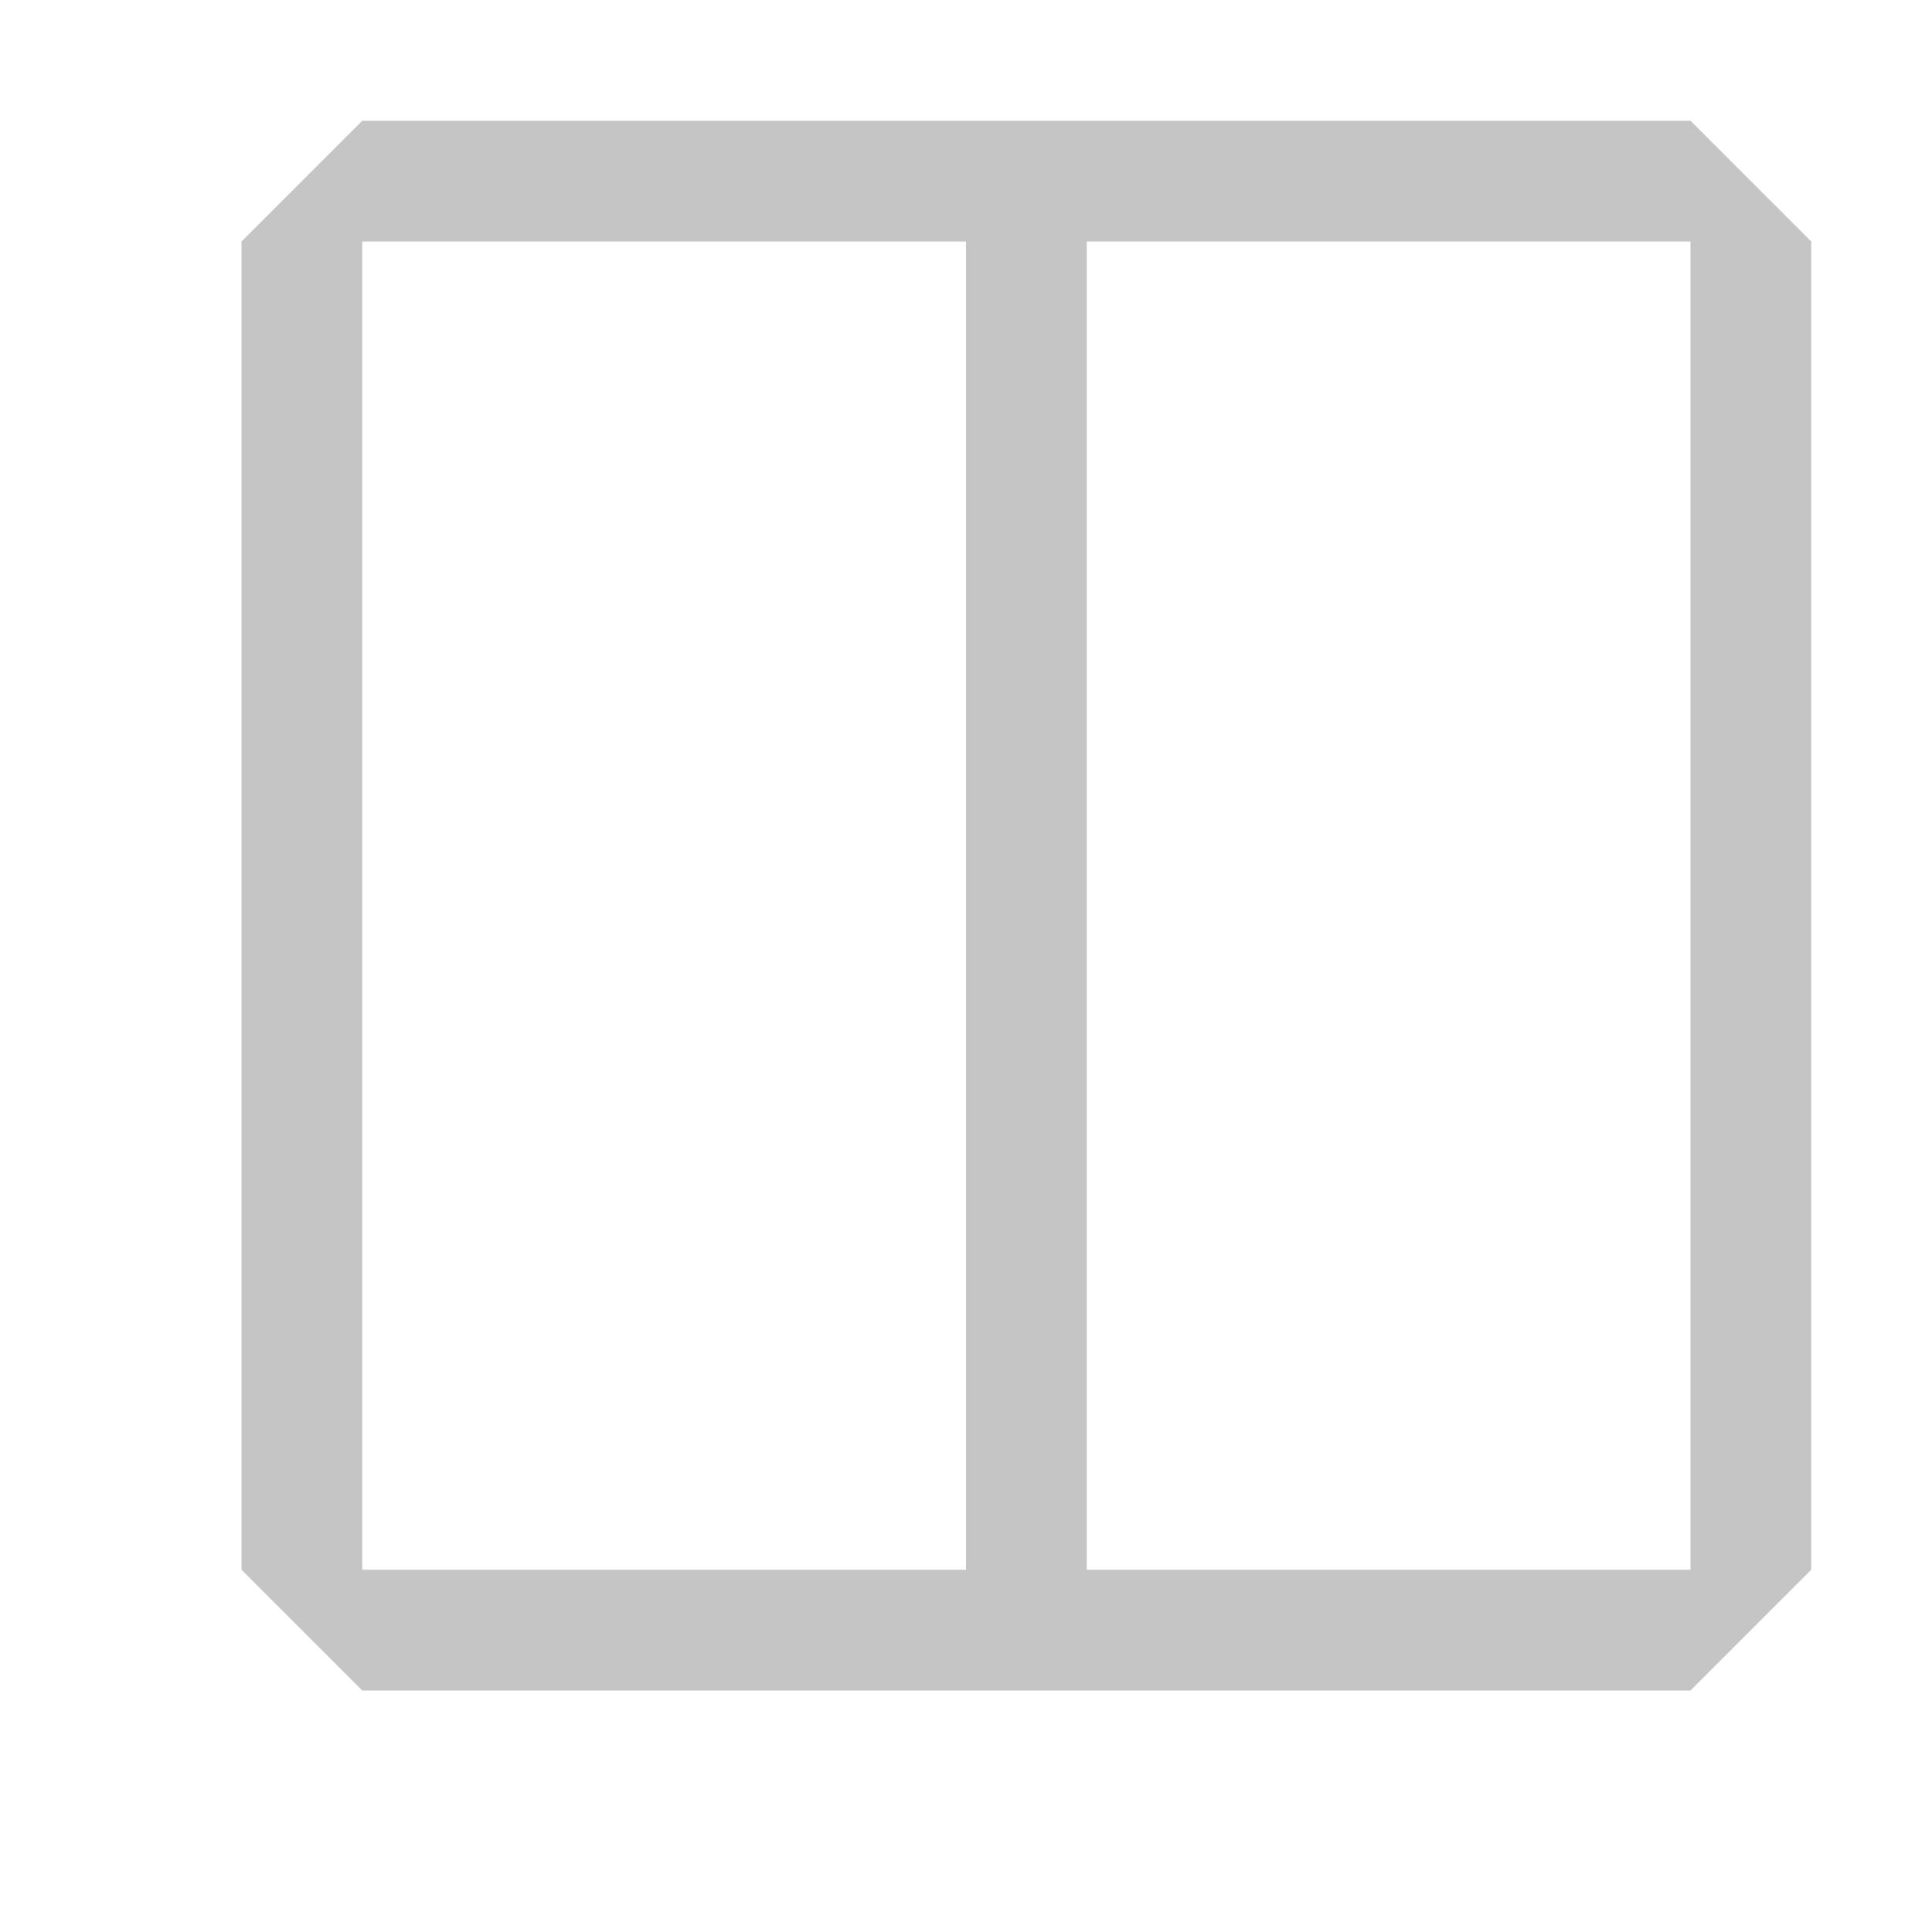
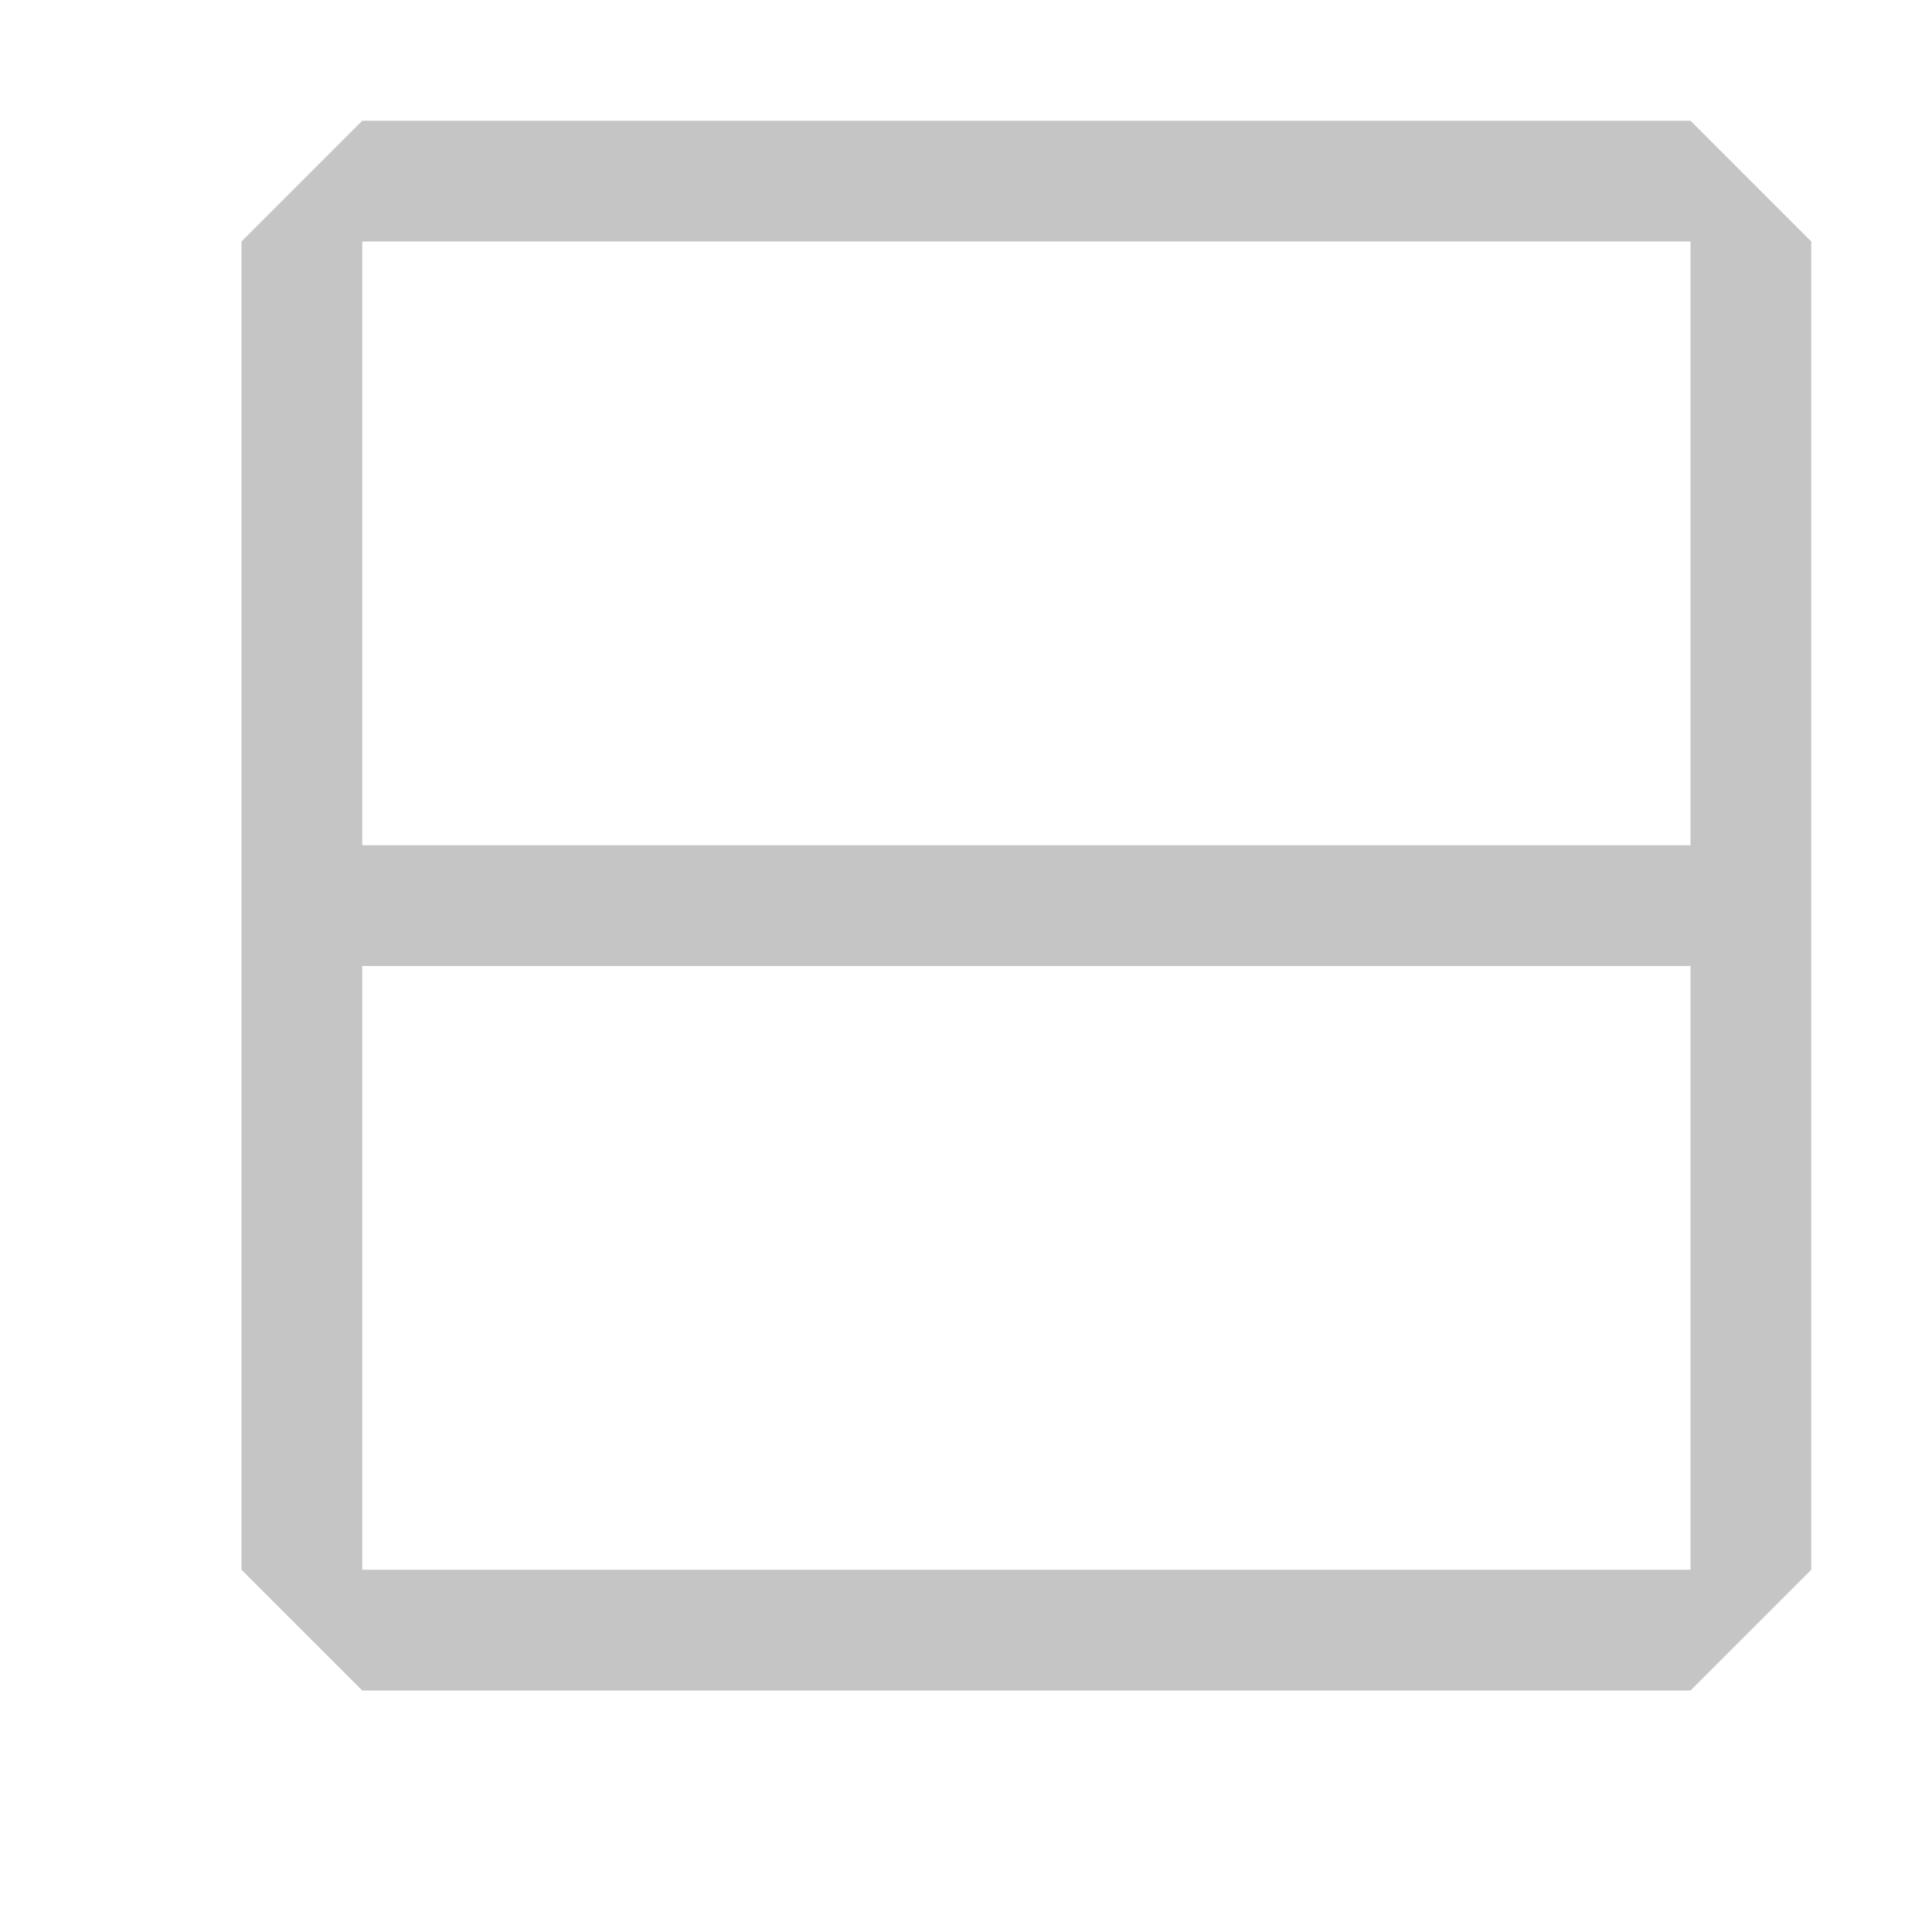
<svg xmlns="http://www.w3.org/2000/svg" width="16" height="16" viewBox="0 0 16 16" fill="none">
-   <path fill-rule="evenodd" clip-rule="evenodd" d="M15 2L14 1L3 1L2 2L2 13L3 14L14 14L15 13L15 2ZM9 2L14 2L14 13L9 13L9 2ZM8 2L3 2L3 13L8 13L8 2Z" fill="#C5C5C5" />
+   <path fill-rule="evenodd" clip-rule="evenodd" d="M3 1L2 2V13L3 14H14L15 13V2L14 1H3ZM3 7V2H14V7H3ZM3 8V13H14V8H3Z" fill="#C5C5C5" />
</svg>
